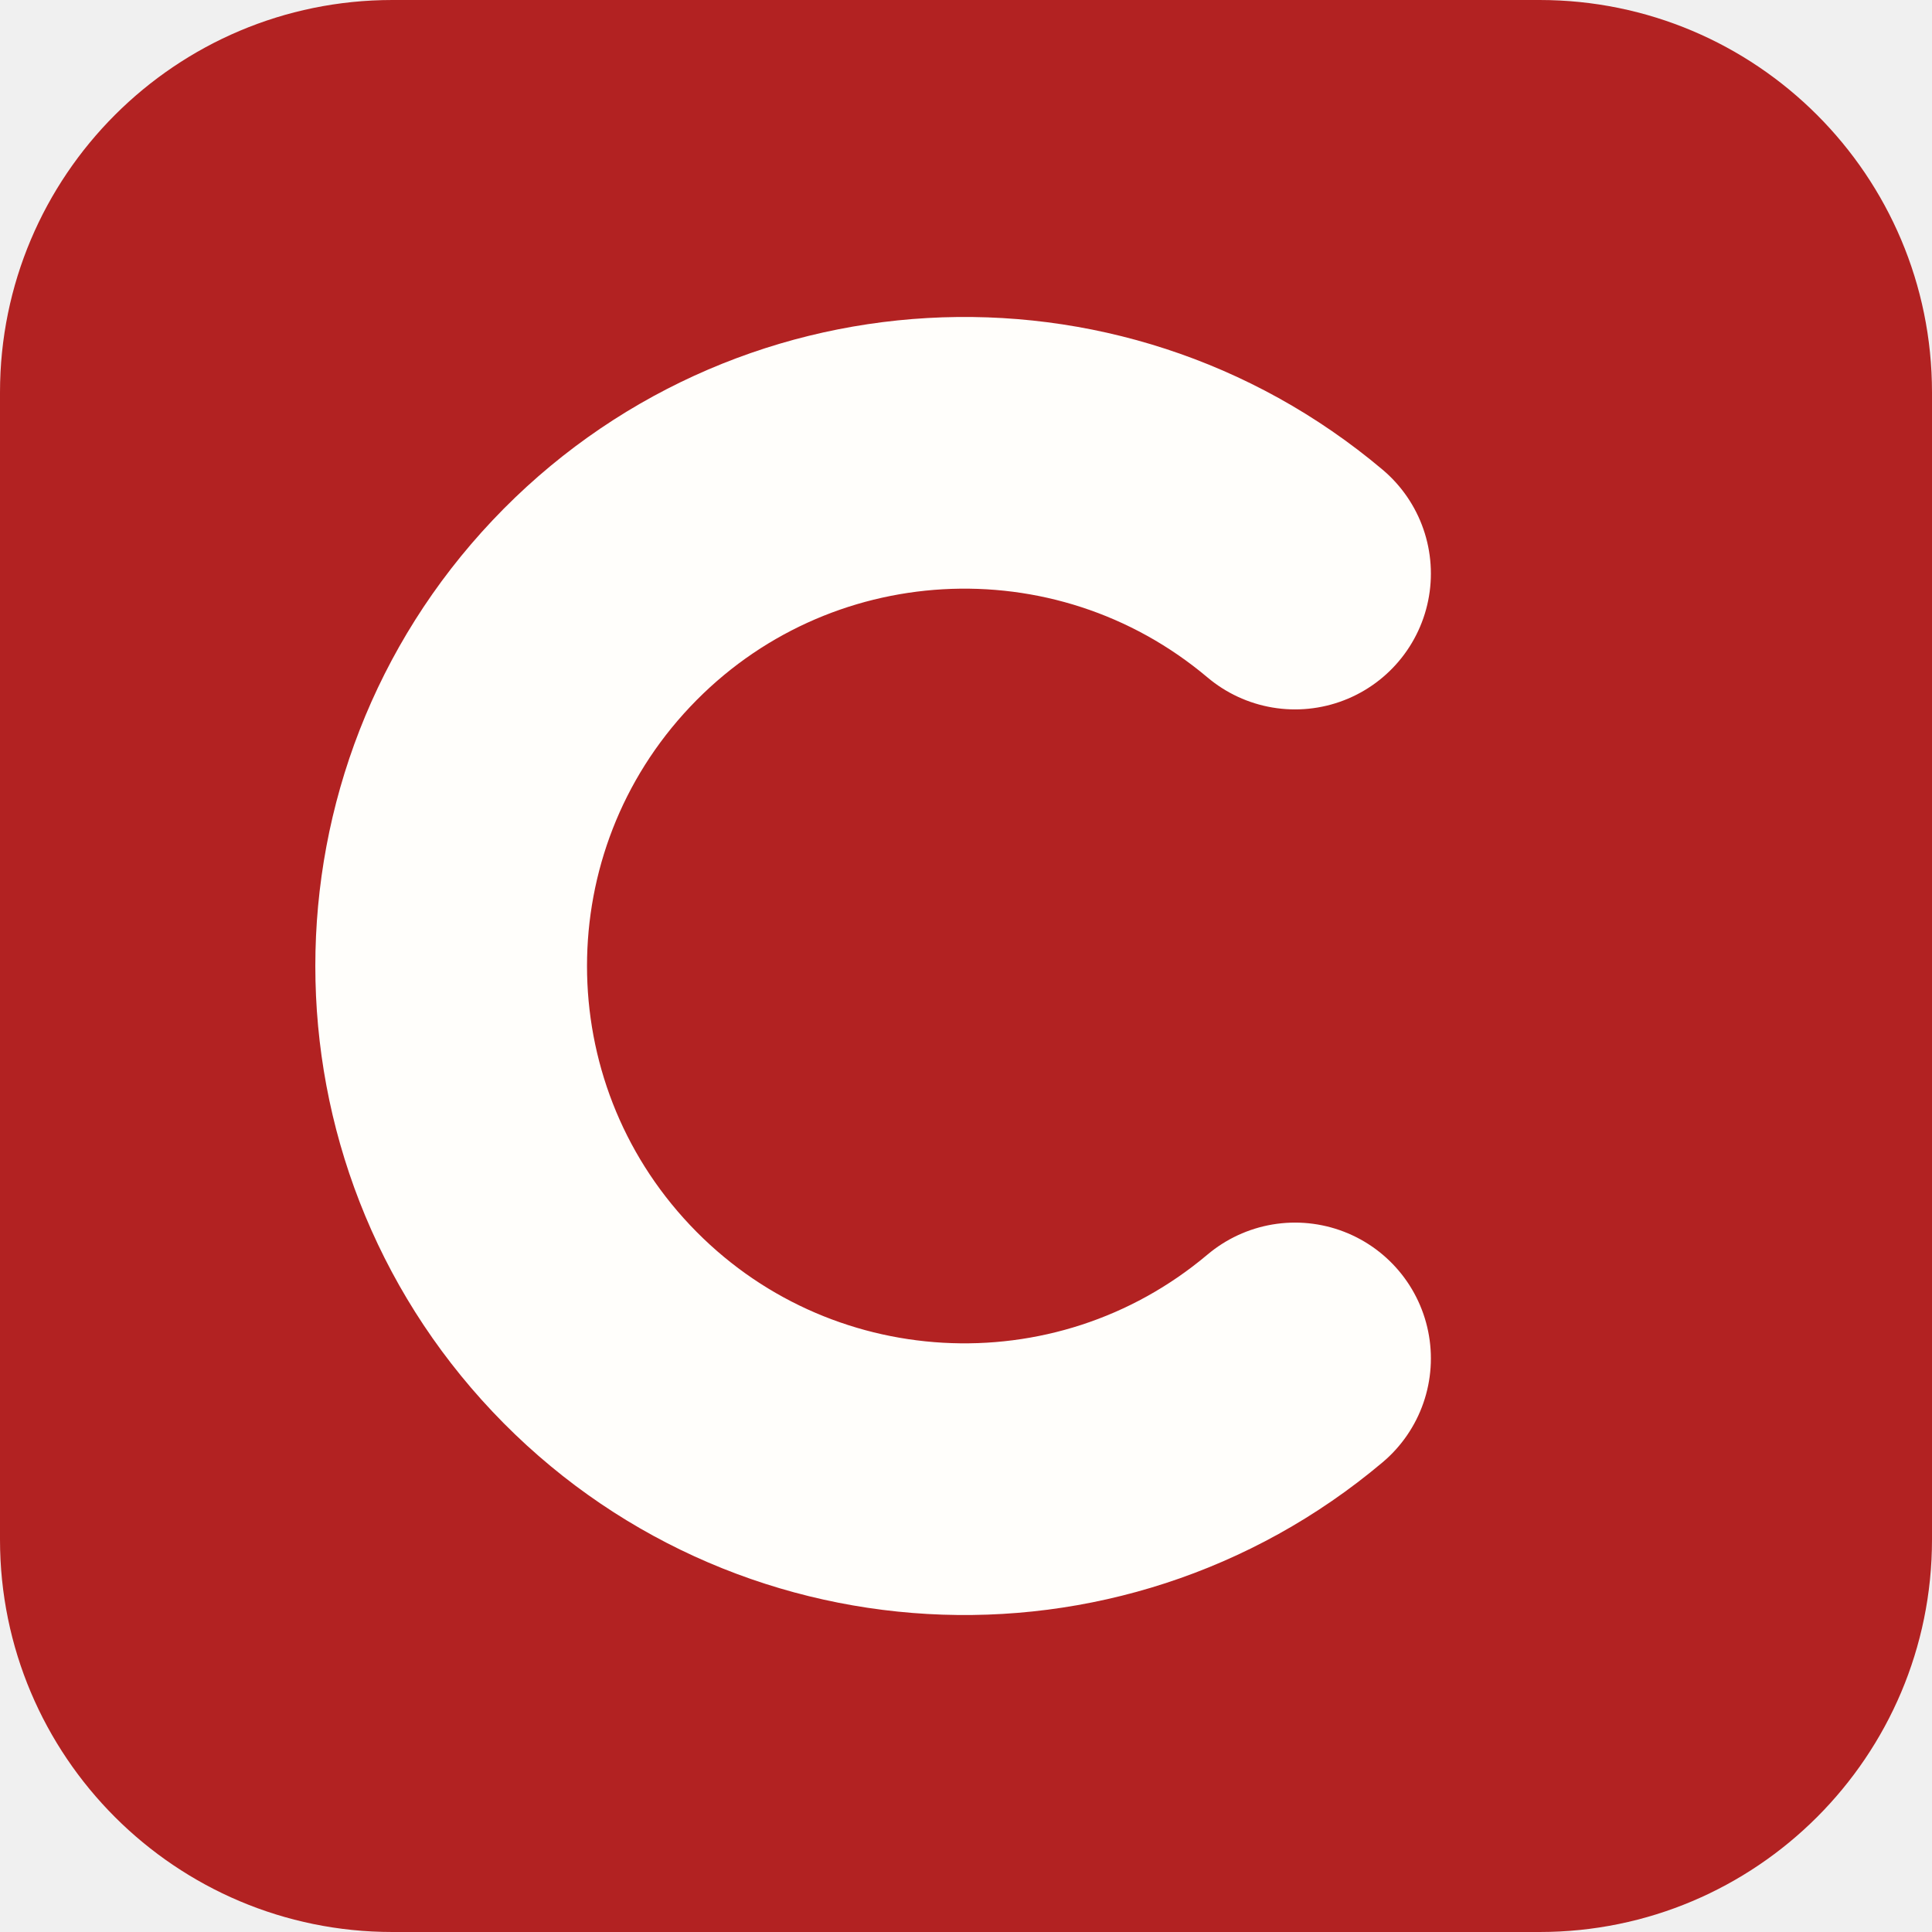
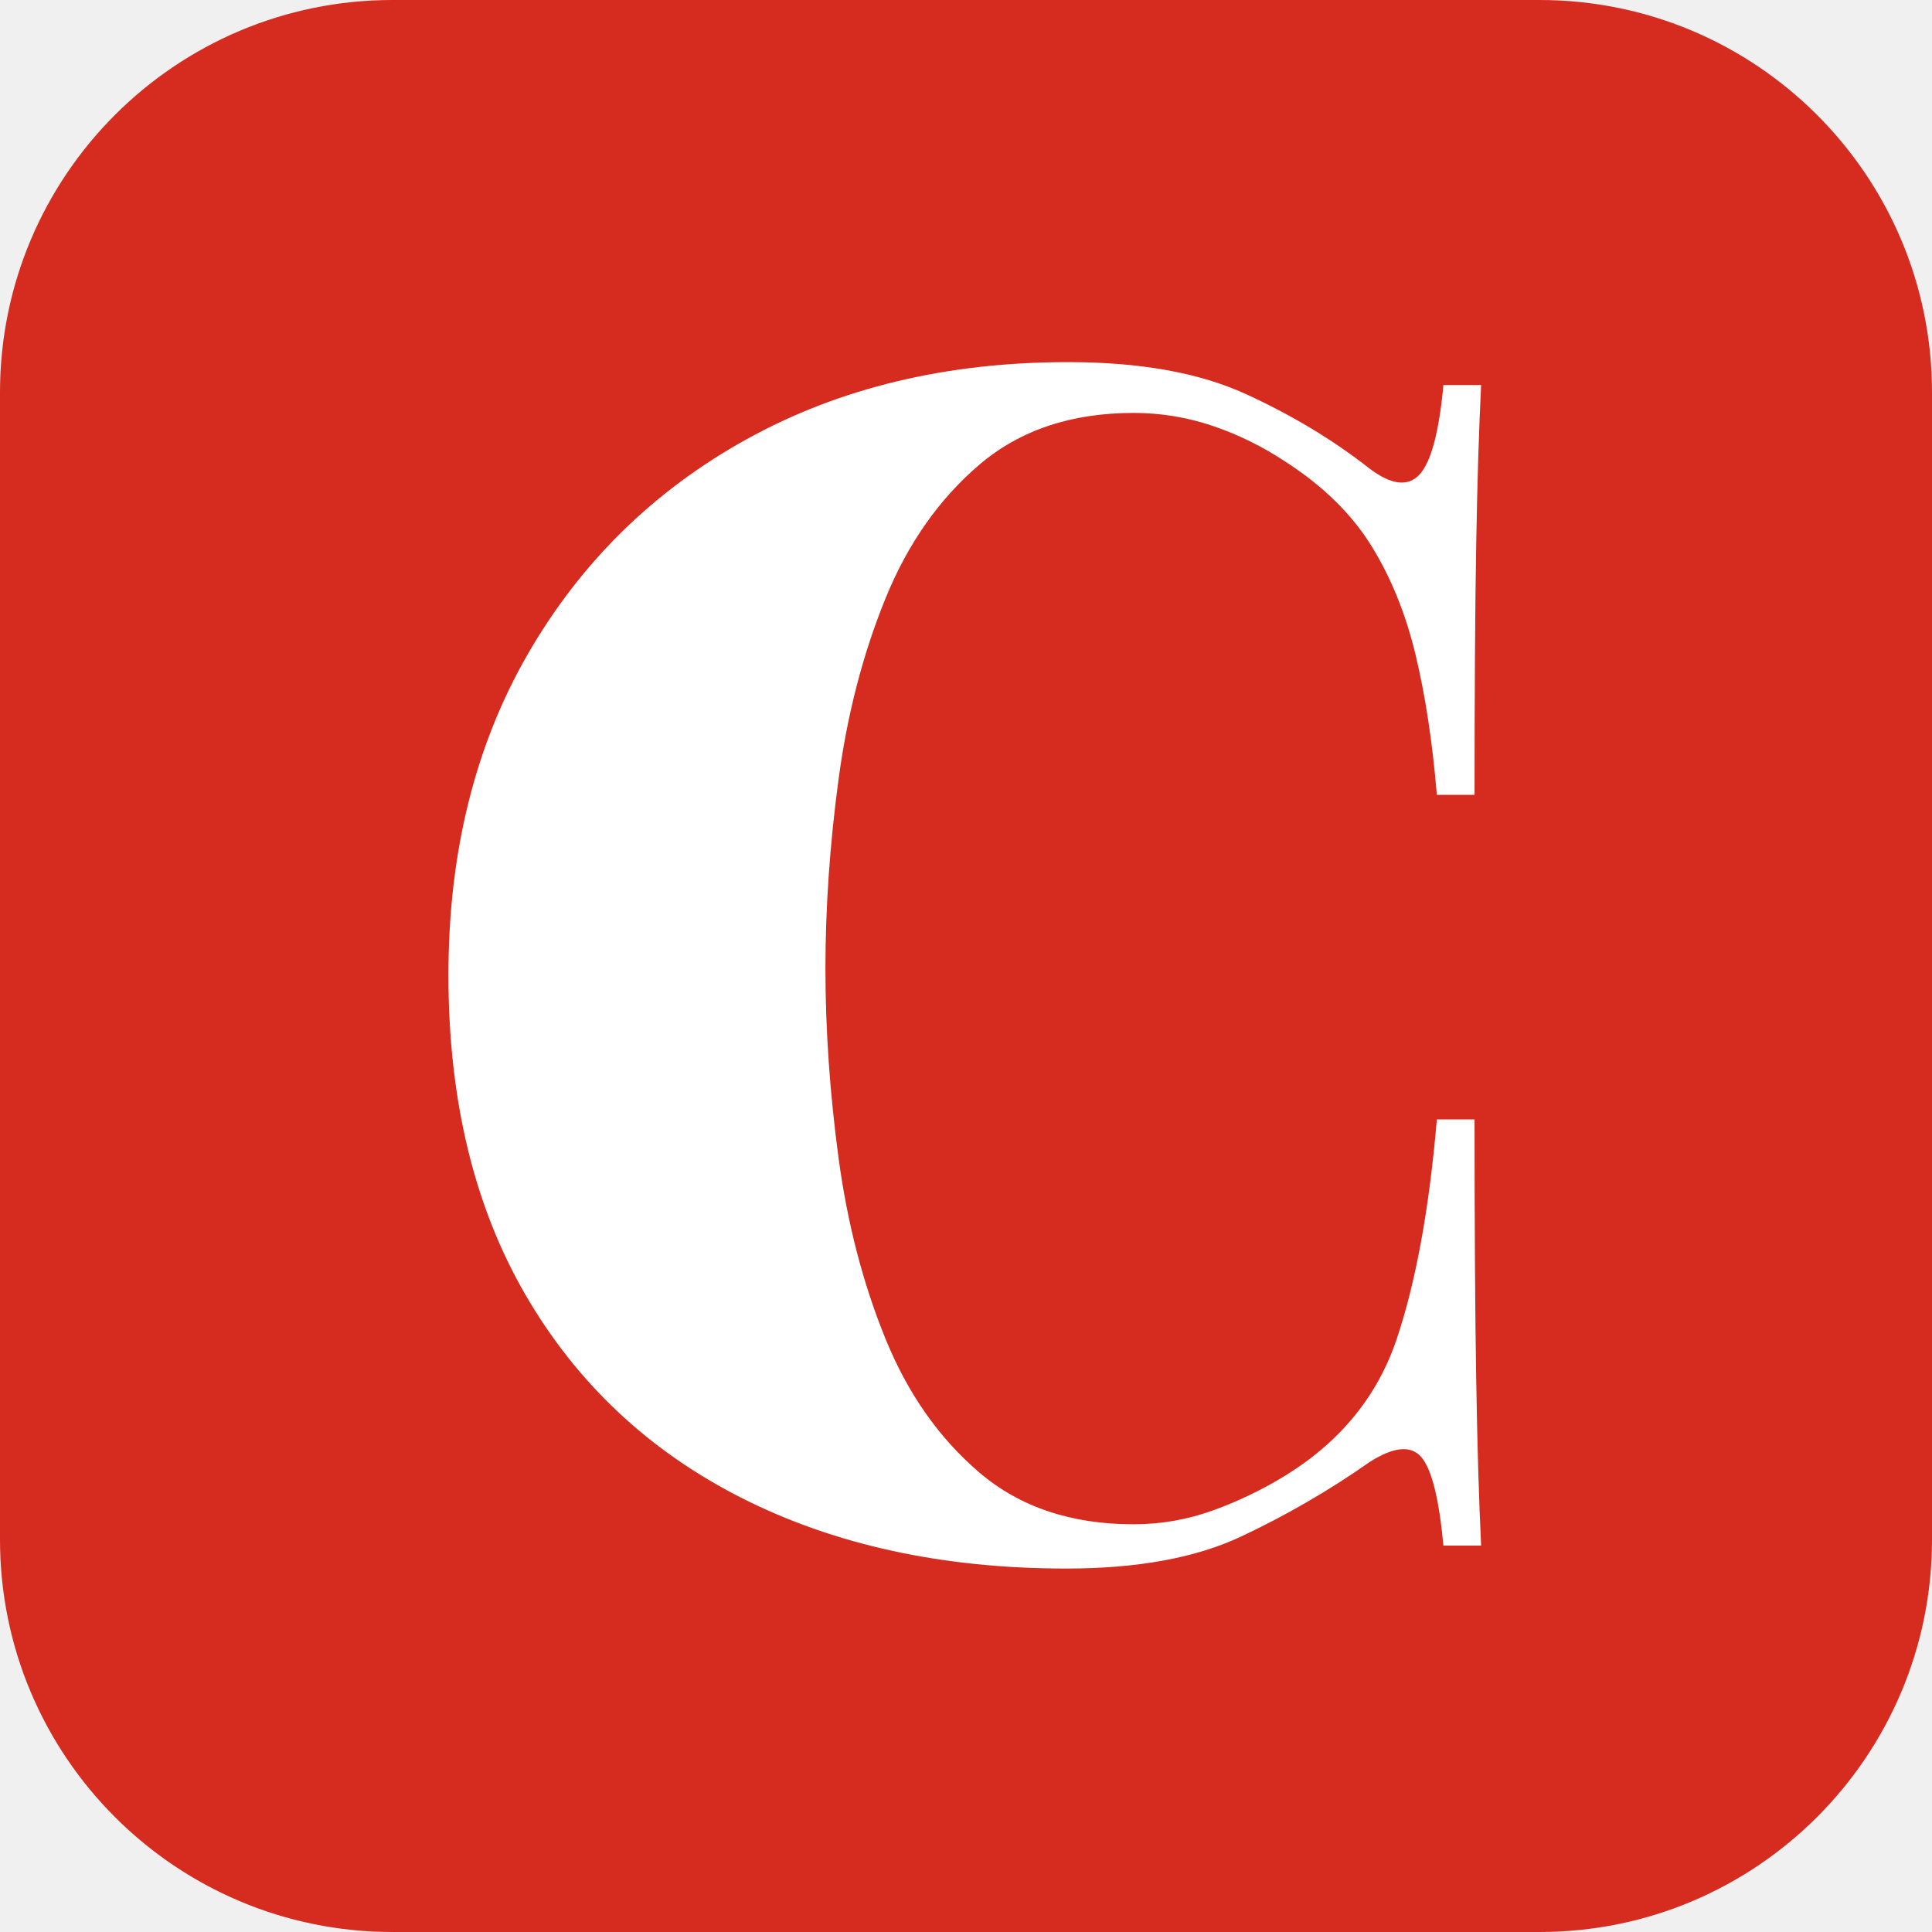
<svg xmlns="http://www.w3.org/2000/svg" width="64" height="64" viewBox="0 0 64 64" role="img" aria-label="BeCurrent">
-   <rect width="64" height="64" rx="13" fill="#B22222" />
-   <path d="M42.9 19 A17 17 0 1 0 42.9 45" fill="none" stroke="#FFFEFB" stroke-width="9" stroke-linecap="round" />
+   <rect width="64" height="64" rx="13" fill="#D62B1F" />
+   <g transform="translate(12.9 51.2) scale(0.0543)">
+     <path fill="#FFFFFF" d="M414.0 -722.0Q480.0 -722.0 522.5 -702.5Q565.0 -683.0 598.0 -657.0Q618.0 -642.0 628.5 -653.5Q639.0 -665.0 643.0 -708.0H666.0Q664.0 -668.0 663.0 -610.5Q662.0 -553.0 662.0 -458.0H639.0Q635.0 -506.0 626.0 -543.5Q617.0 -581.0 599.0 -610.0Q581.0 -639.0 547.0 -661.0Q526.0 -675.0 502.5 -683.0Q479.0 -691.0 454.0 -691.0Q397.0 -691.0 360.0 -659.5Q323.0 -628.0 302.5 -577.5Q282.0 -527.0 274.0 -467.5Q266.0 -408.0 266.0 -352.0Q266.0 -296.0 274.0 -236.5Q282.0 -177.0 302.5 -126.5Q323.0 -76.0 360.0 -44.5Q397.0 -13.0 454.0 -13.0Q479.0 -13.0 502.5 -21.5Q526.0 -30.0 547.0 -43.0Q597.0 -74.0 614.5 -126.0Q632.0 -178.0 639.0 -260.0H662.0Q662.0 -162.0 663.0 -101.5Q664.0 -41.0 666.0 0.0H643.0Q639.0 -43.0 629.5 -54.0Q620.0 -65.0 598.0 -51.0Q561.0 -25.0 519.5 -5.5Q478.0 14.0 413.0 14.0Q300.0 14.0 215.0 -29.0Q130.0 -72.0 83.0 -153.0Q36.0 -234.0 36.0 -348.0Q36.0 -460.0 84.5 -544.0Q133.0 -628.0 218.0 -675.0Q303.0 -722.0 414.0 -722.0Z" />
+   </g>
</svg>
